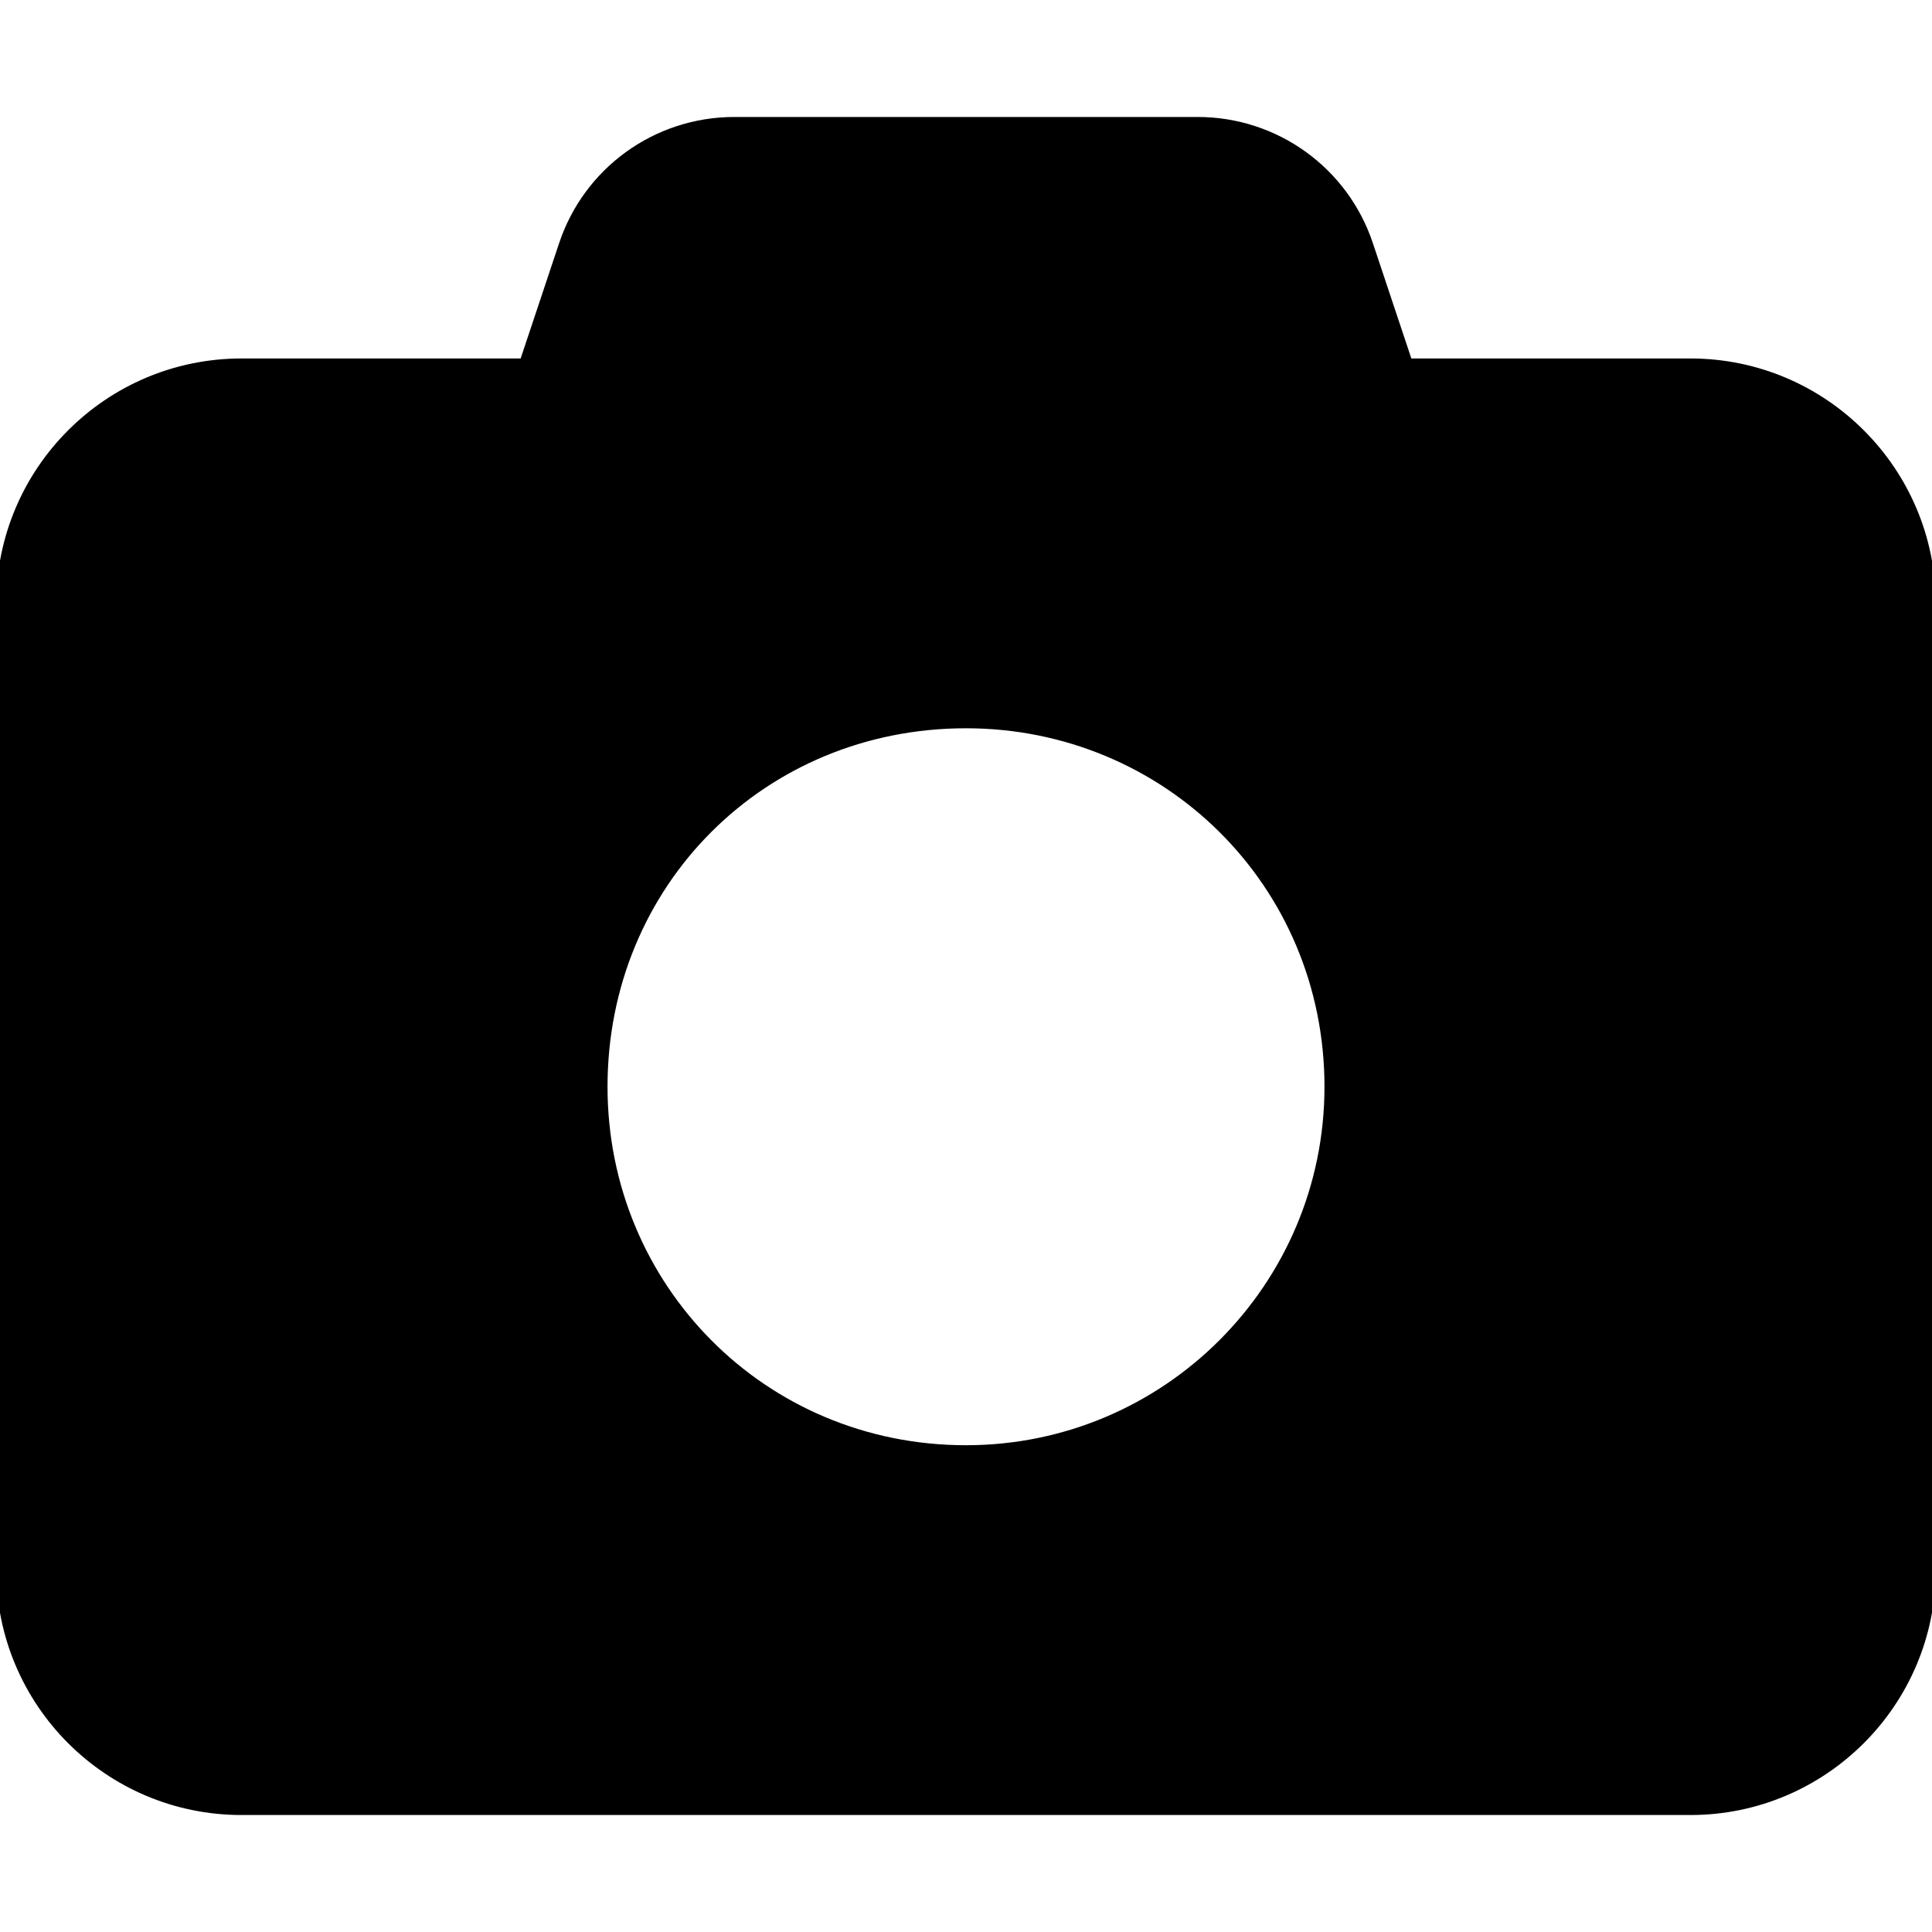
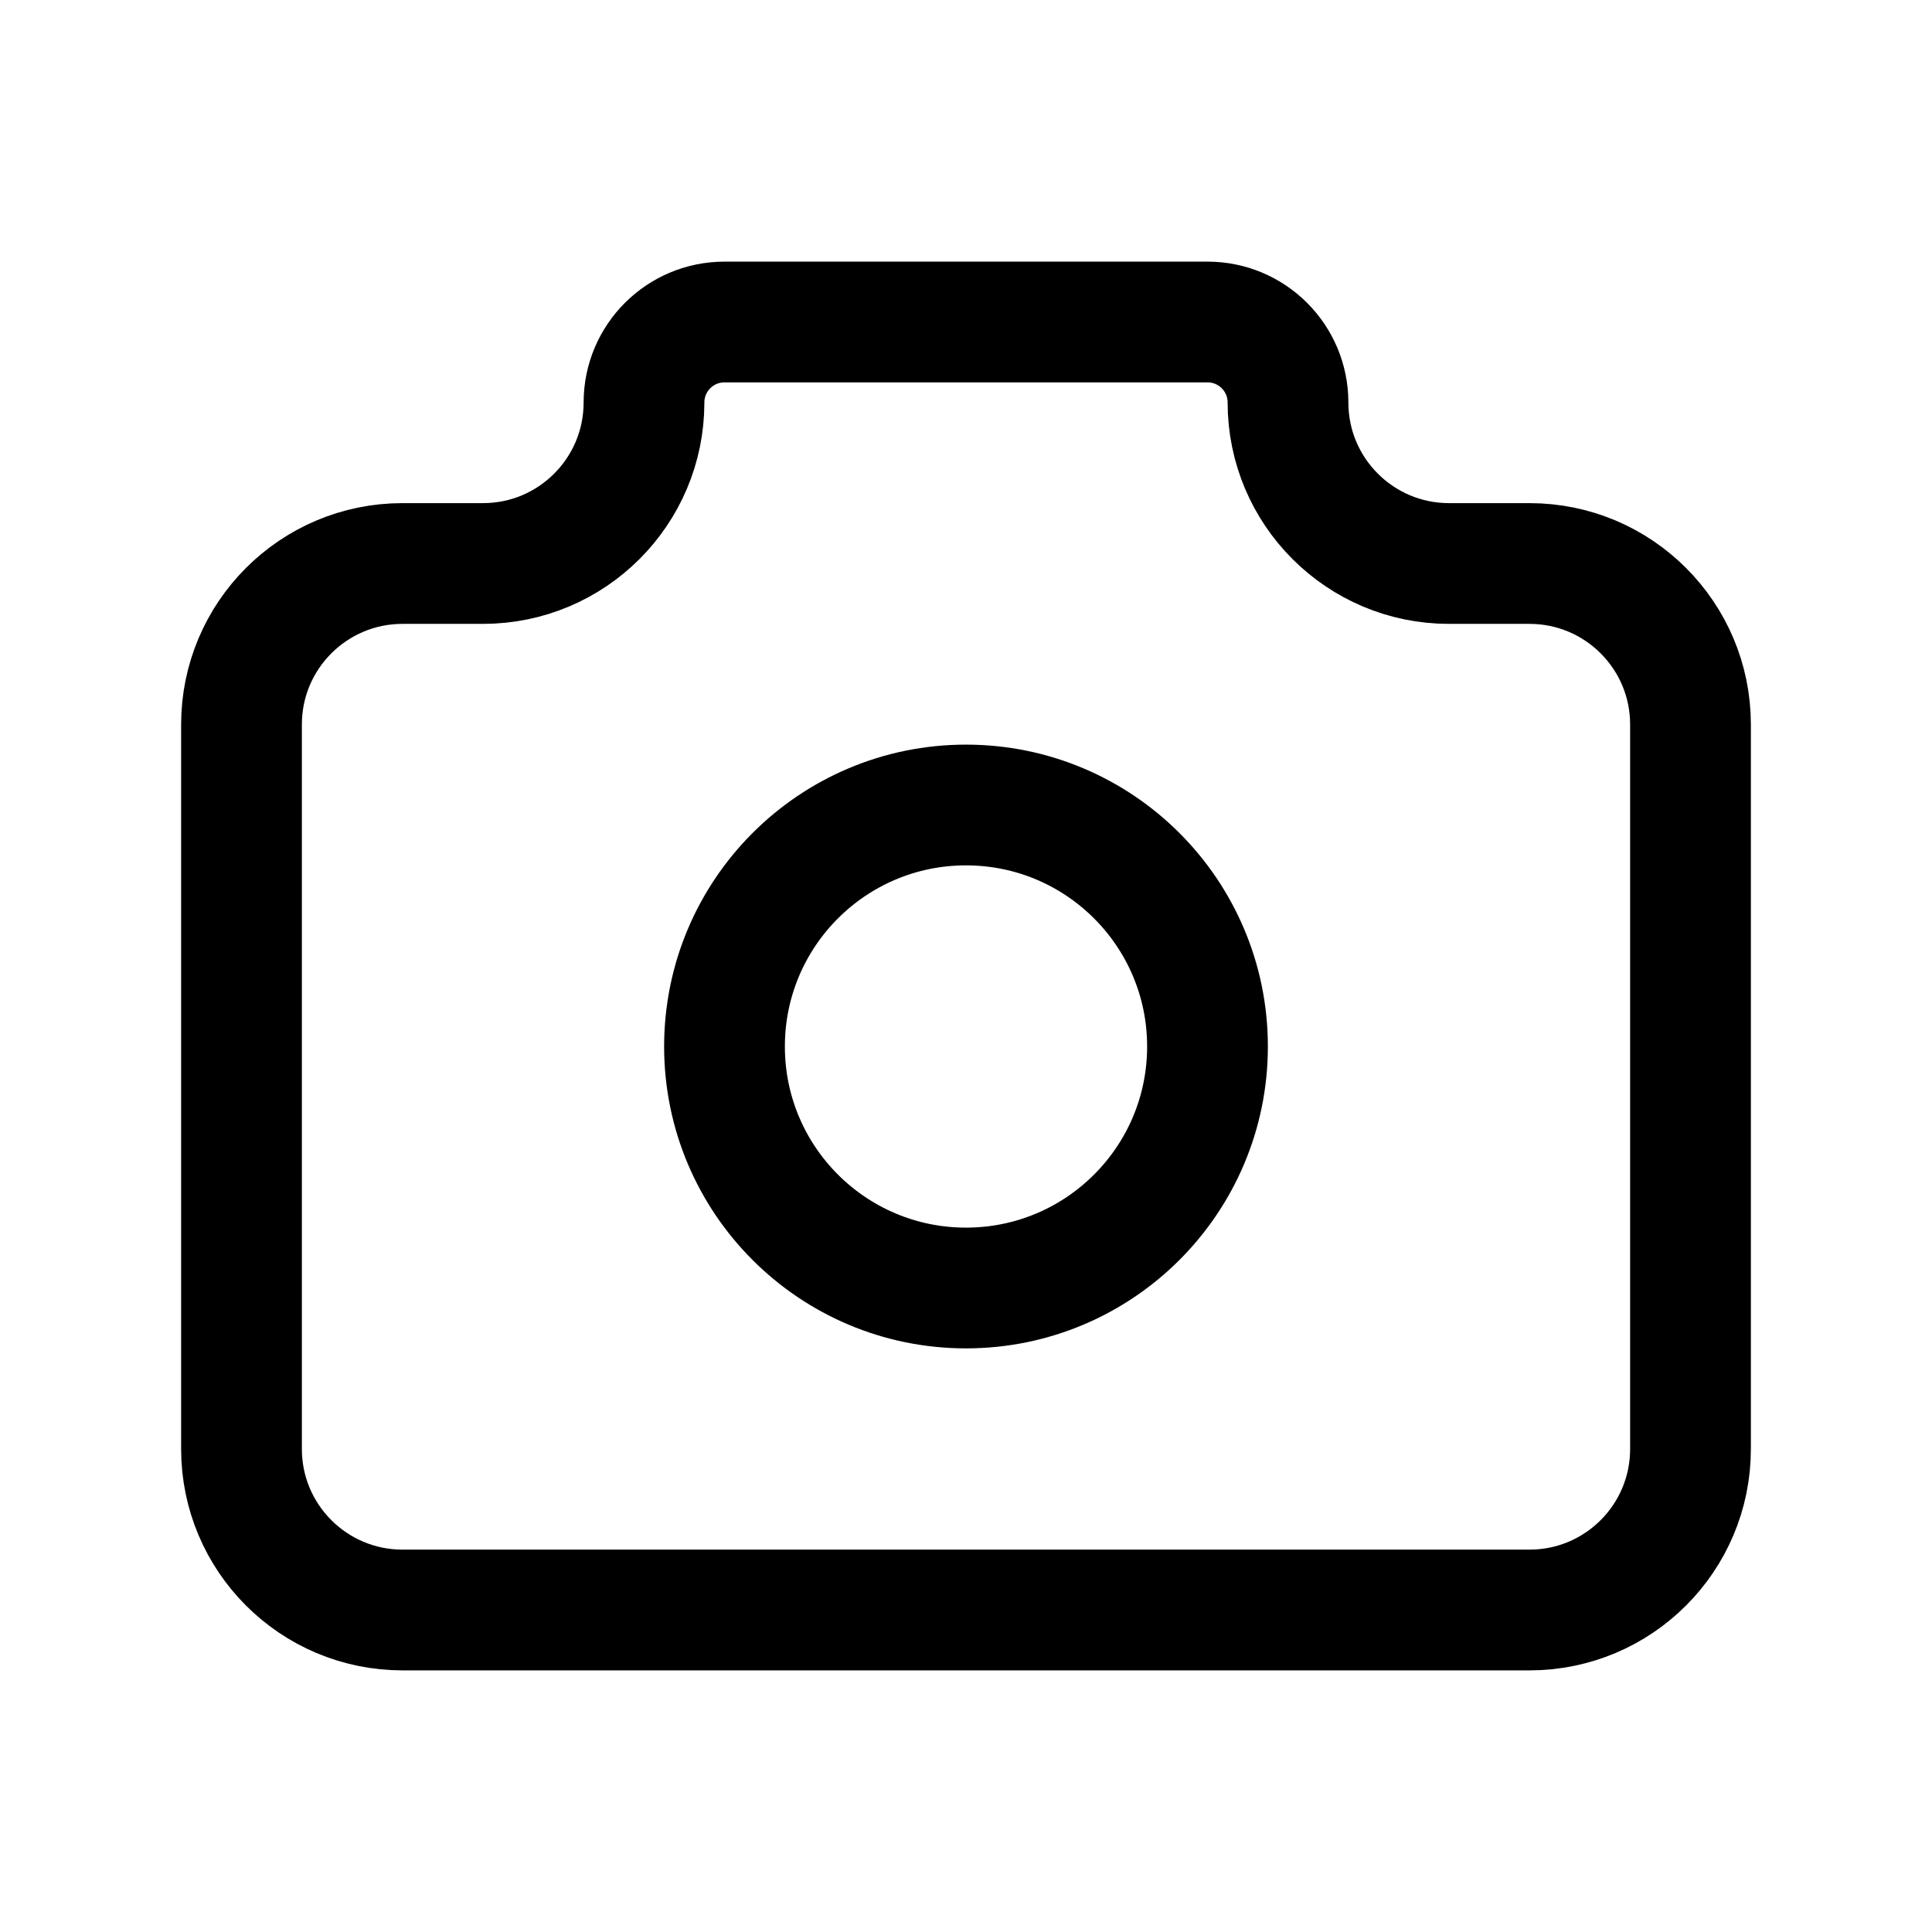
- <svg xmlns="http://www.w3.org/2000/svg" viewBox="0 0 512 512" stroke-width="2" stroke="currentColor" fill="currentColor" stroke-linecap="round" stroke-linejoin="round">
-   <path d="M194.6 32H317.4C338.1 32 356.4 45.22 362.9 64.82L373.3 96H448C483.3 96 512 124.7 512 160V416C512 451.3 483.3 480 448 480H64C28.65 480 0 451.3 0 416V160C0 124.7 28.65 96 64 96H138.7L149.1 64.82C155.6 45.22 173.9 32 194.6 32H194.6zM256 384C309 384 352 341 352 288C352 234.1 309 192 256 192C202.1 192 160 234.1 160 288C160 341 202.1 384 256 384z" />
+ <svg xmlns="http://www.w3.org/2000/svg" class="icon icon-tabler icon-tabler-camera" width="44" height="44" viewBox="0 0 24 24" stroke-width="1.5" stroke="currentColor" fill="none" stroke-linecap="round" stroke-linejoin="round">
+   <path stroke="none" d="M0 0h24v24H0z" fill="none" />
+   <path d="M5 7h1a2 2 0 0 0 2 -2a1 1 0 0 1 1 -1h6a1 1 0 0 1 1 1a2 2 0 0 0 2 2h1a2 2 0 0 1 2 2v9a2 2 0 0 1 -2 2h-14a2 2 0 0 1 -2 -2v-9a2 2 0 0 1 2 -2" />
+   <circle cx="12" cy="13" r="3" />
</svg>
